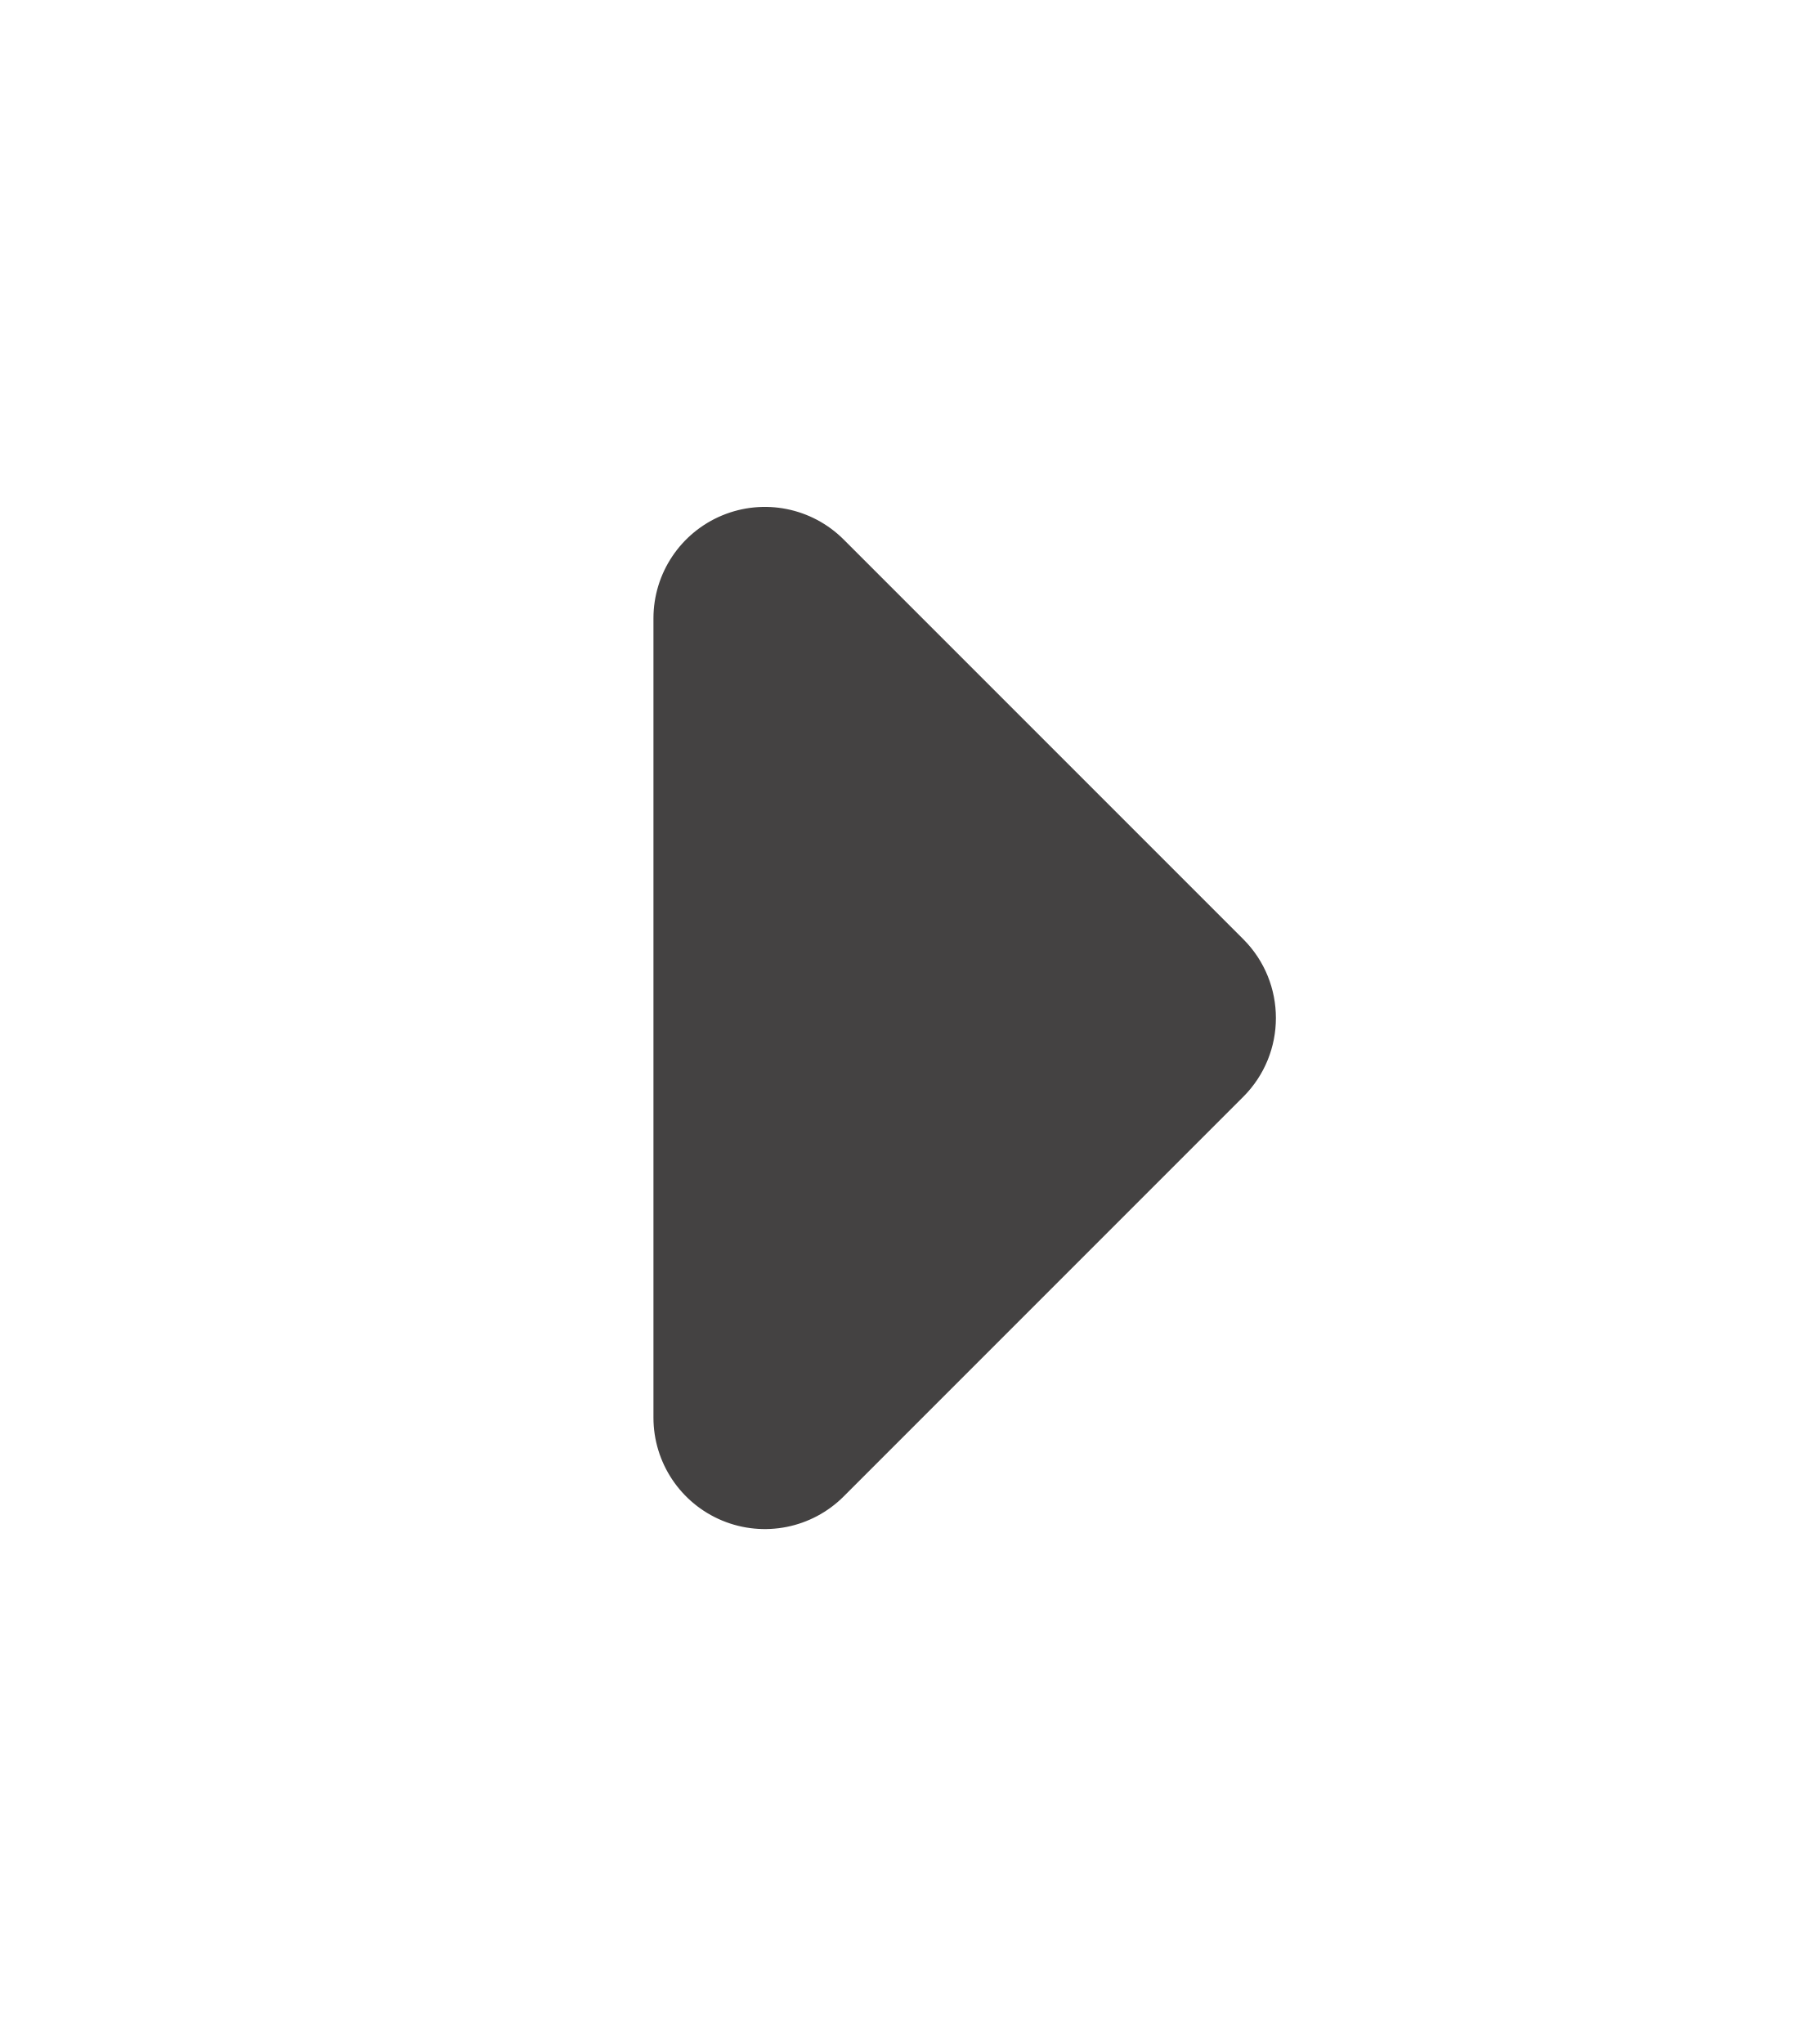
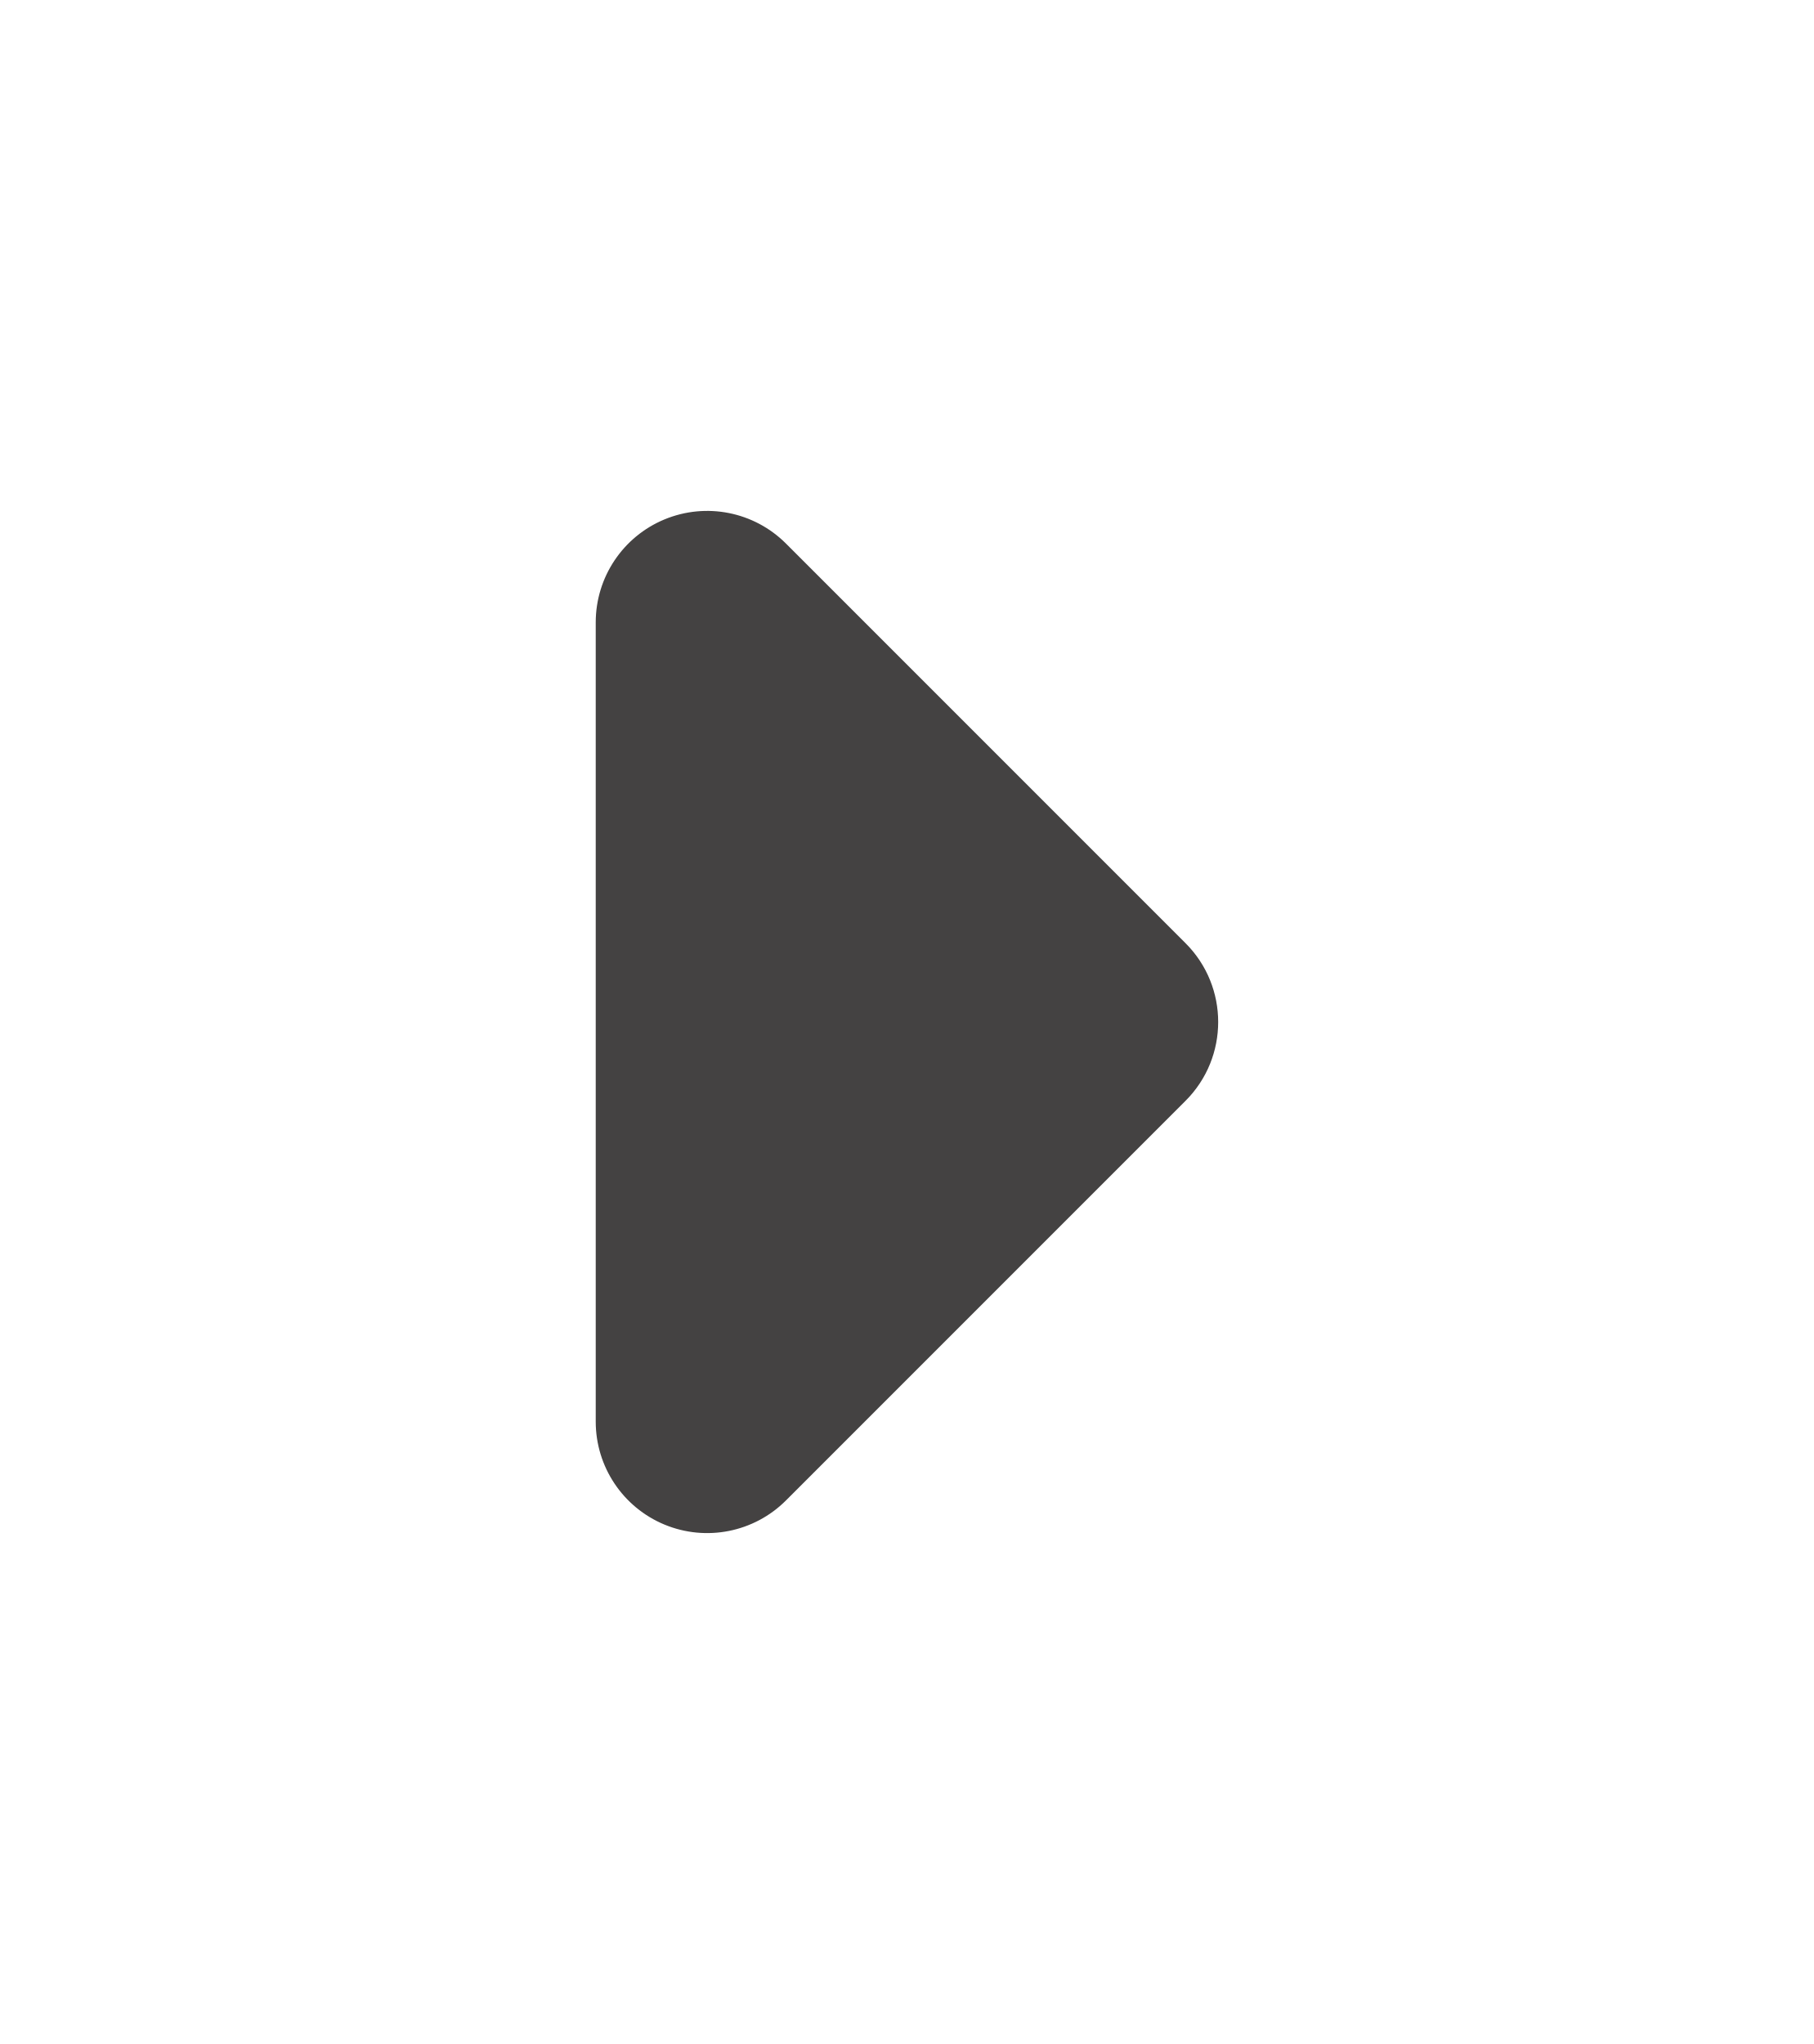
<svg xmlns="http://www.w3.org/2000/svg" id="Capa_1" data-name="Capa 1" viewBox="0 0 16.277 18.34">
  <defs>
    <style>.cls-1{fill:#444242;fill-rule:evenodd;}</style>
  </defs>
-   <path class="cls-1" d="M7.571,13.427,11.157,9.841a1,1,0,0,0,0-1.414L7.571,4.841a1,1,0,0,0-1.707.707v7.172a1,1,0,0,0,1.707.707Z" />
+   <path class="cls-1" d="M7.053,13.463l3.586-3.586a1,1,0,0,0,0-1.414L7.053,4.877a1,1,0,0,0-1.707.707v7.172a1,1,0,0,0,1.707.707Z" />
</svg>
